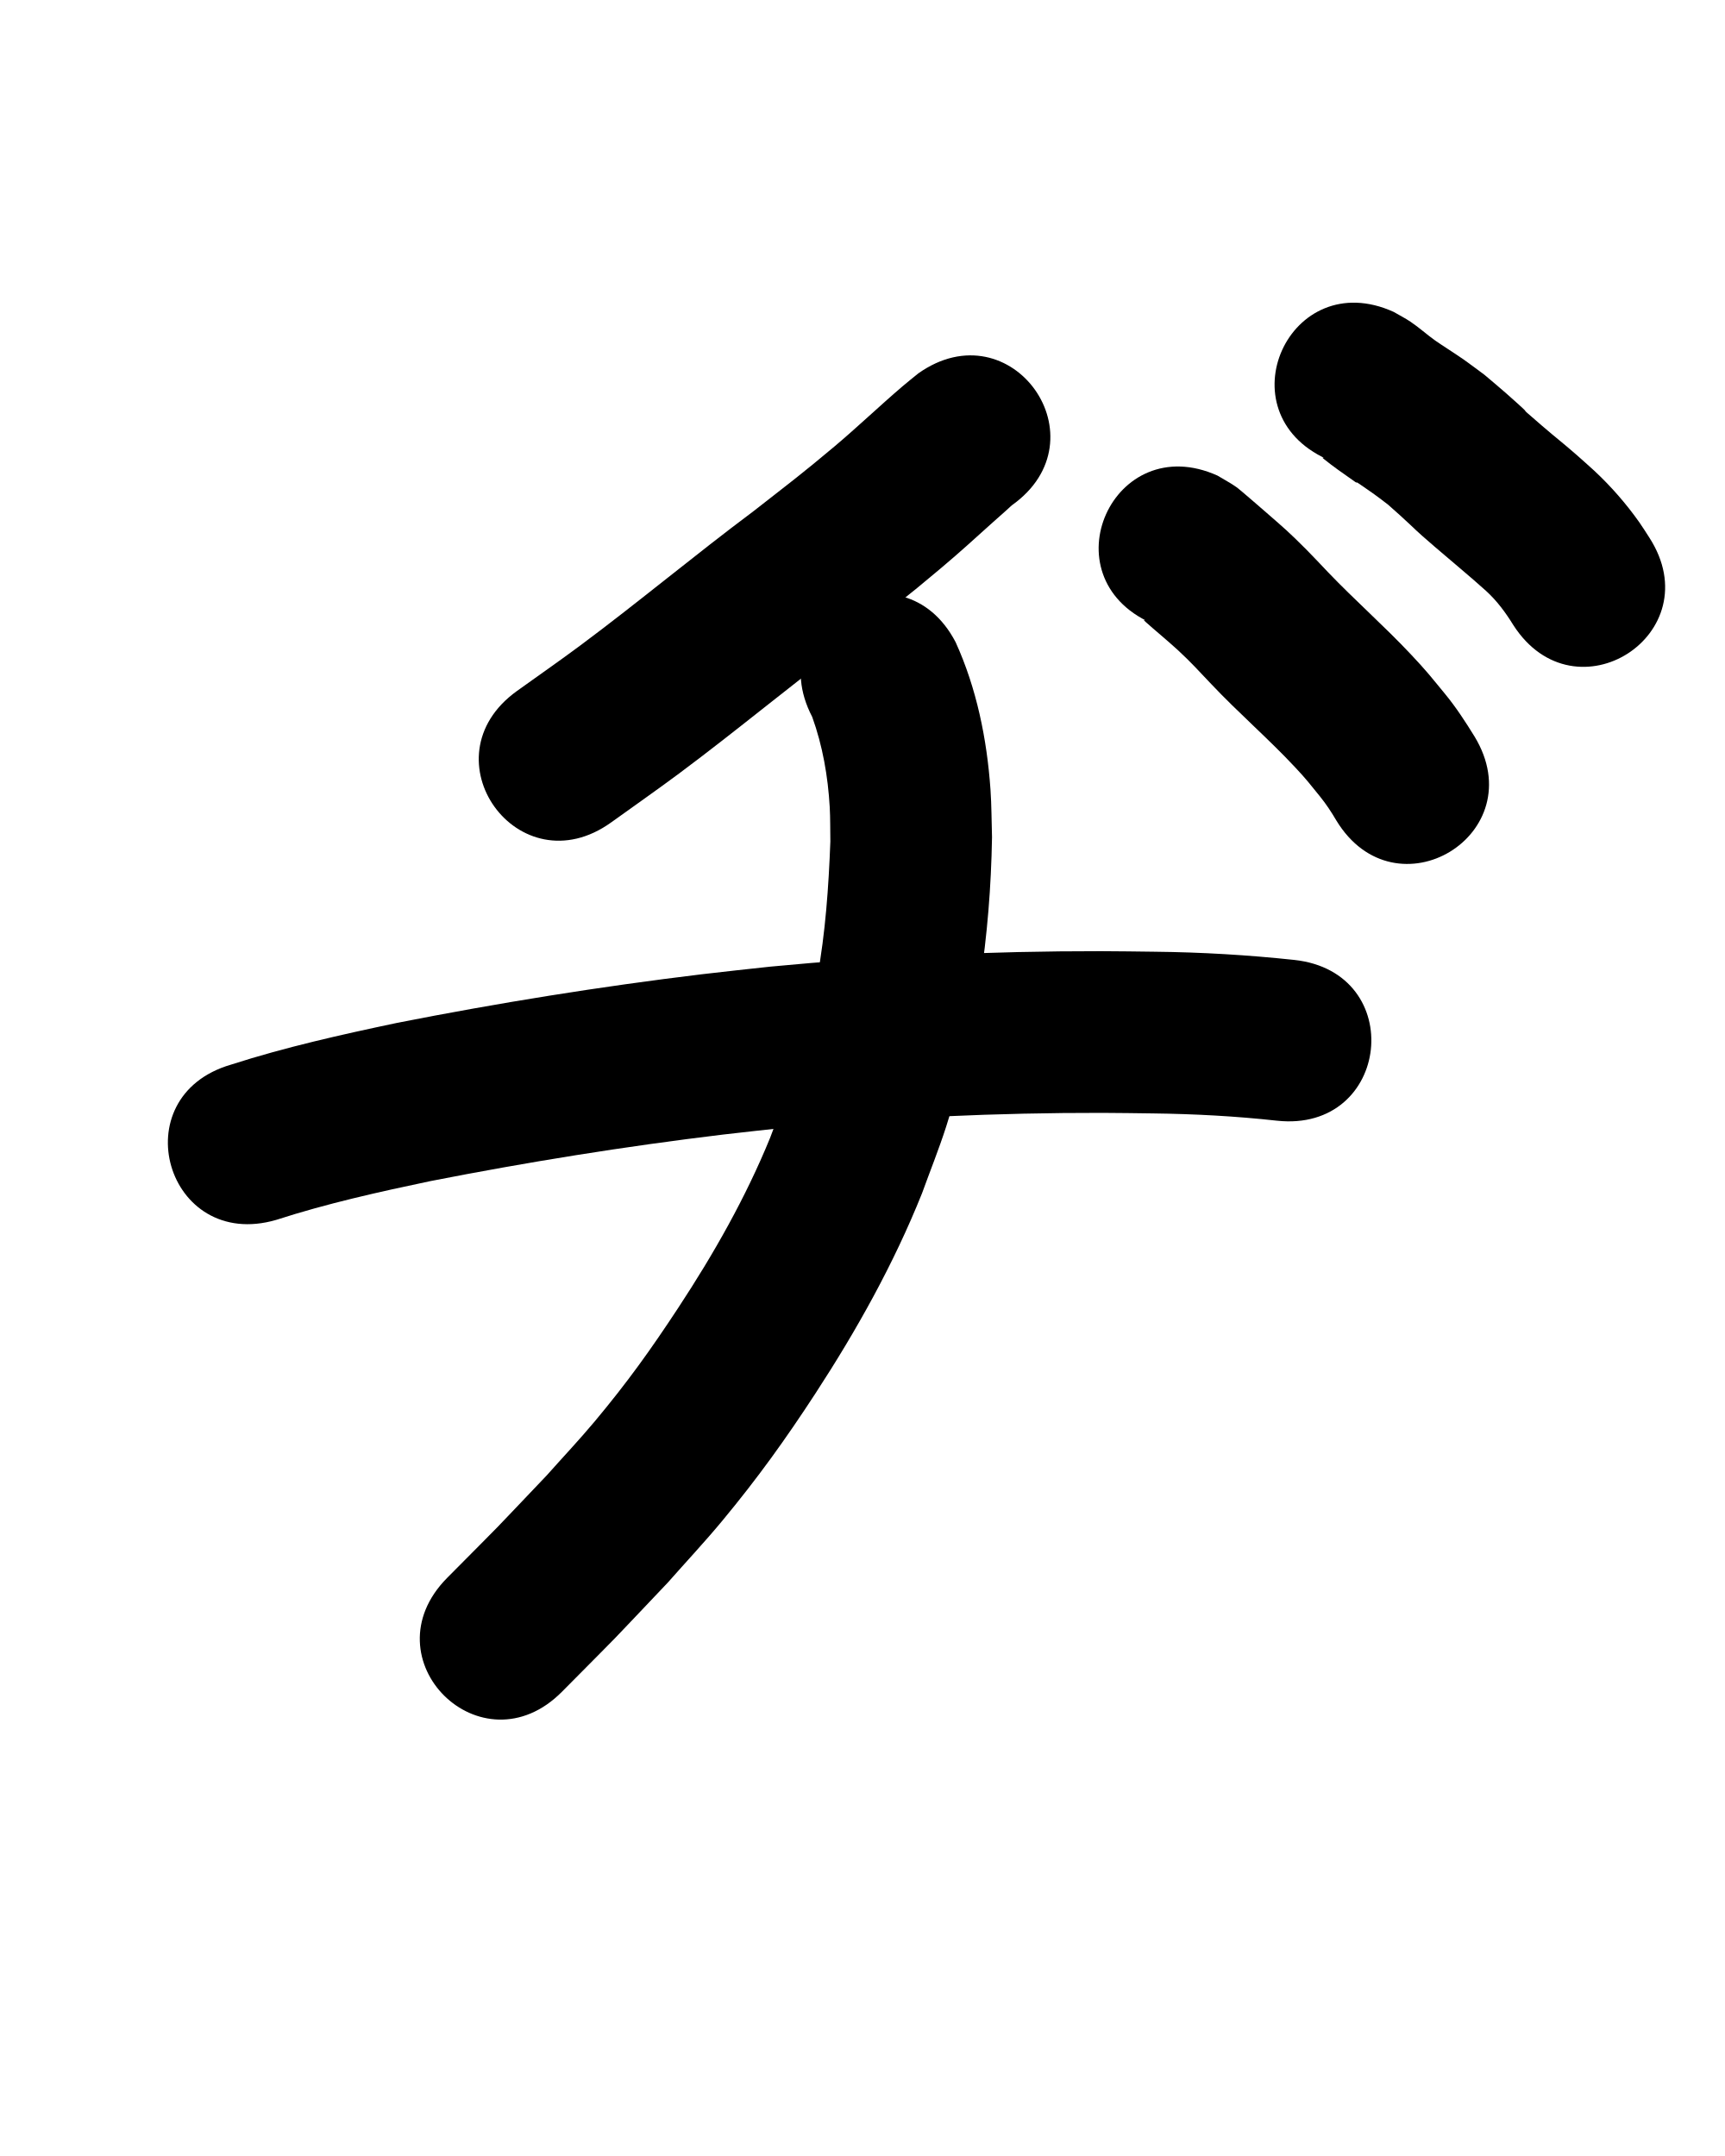
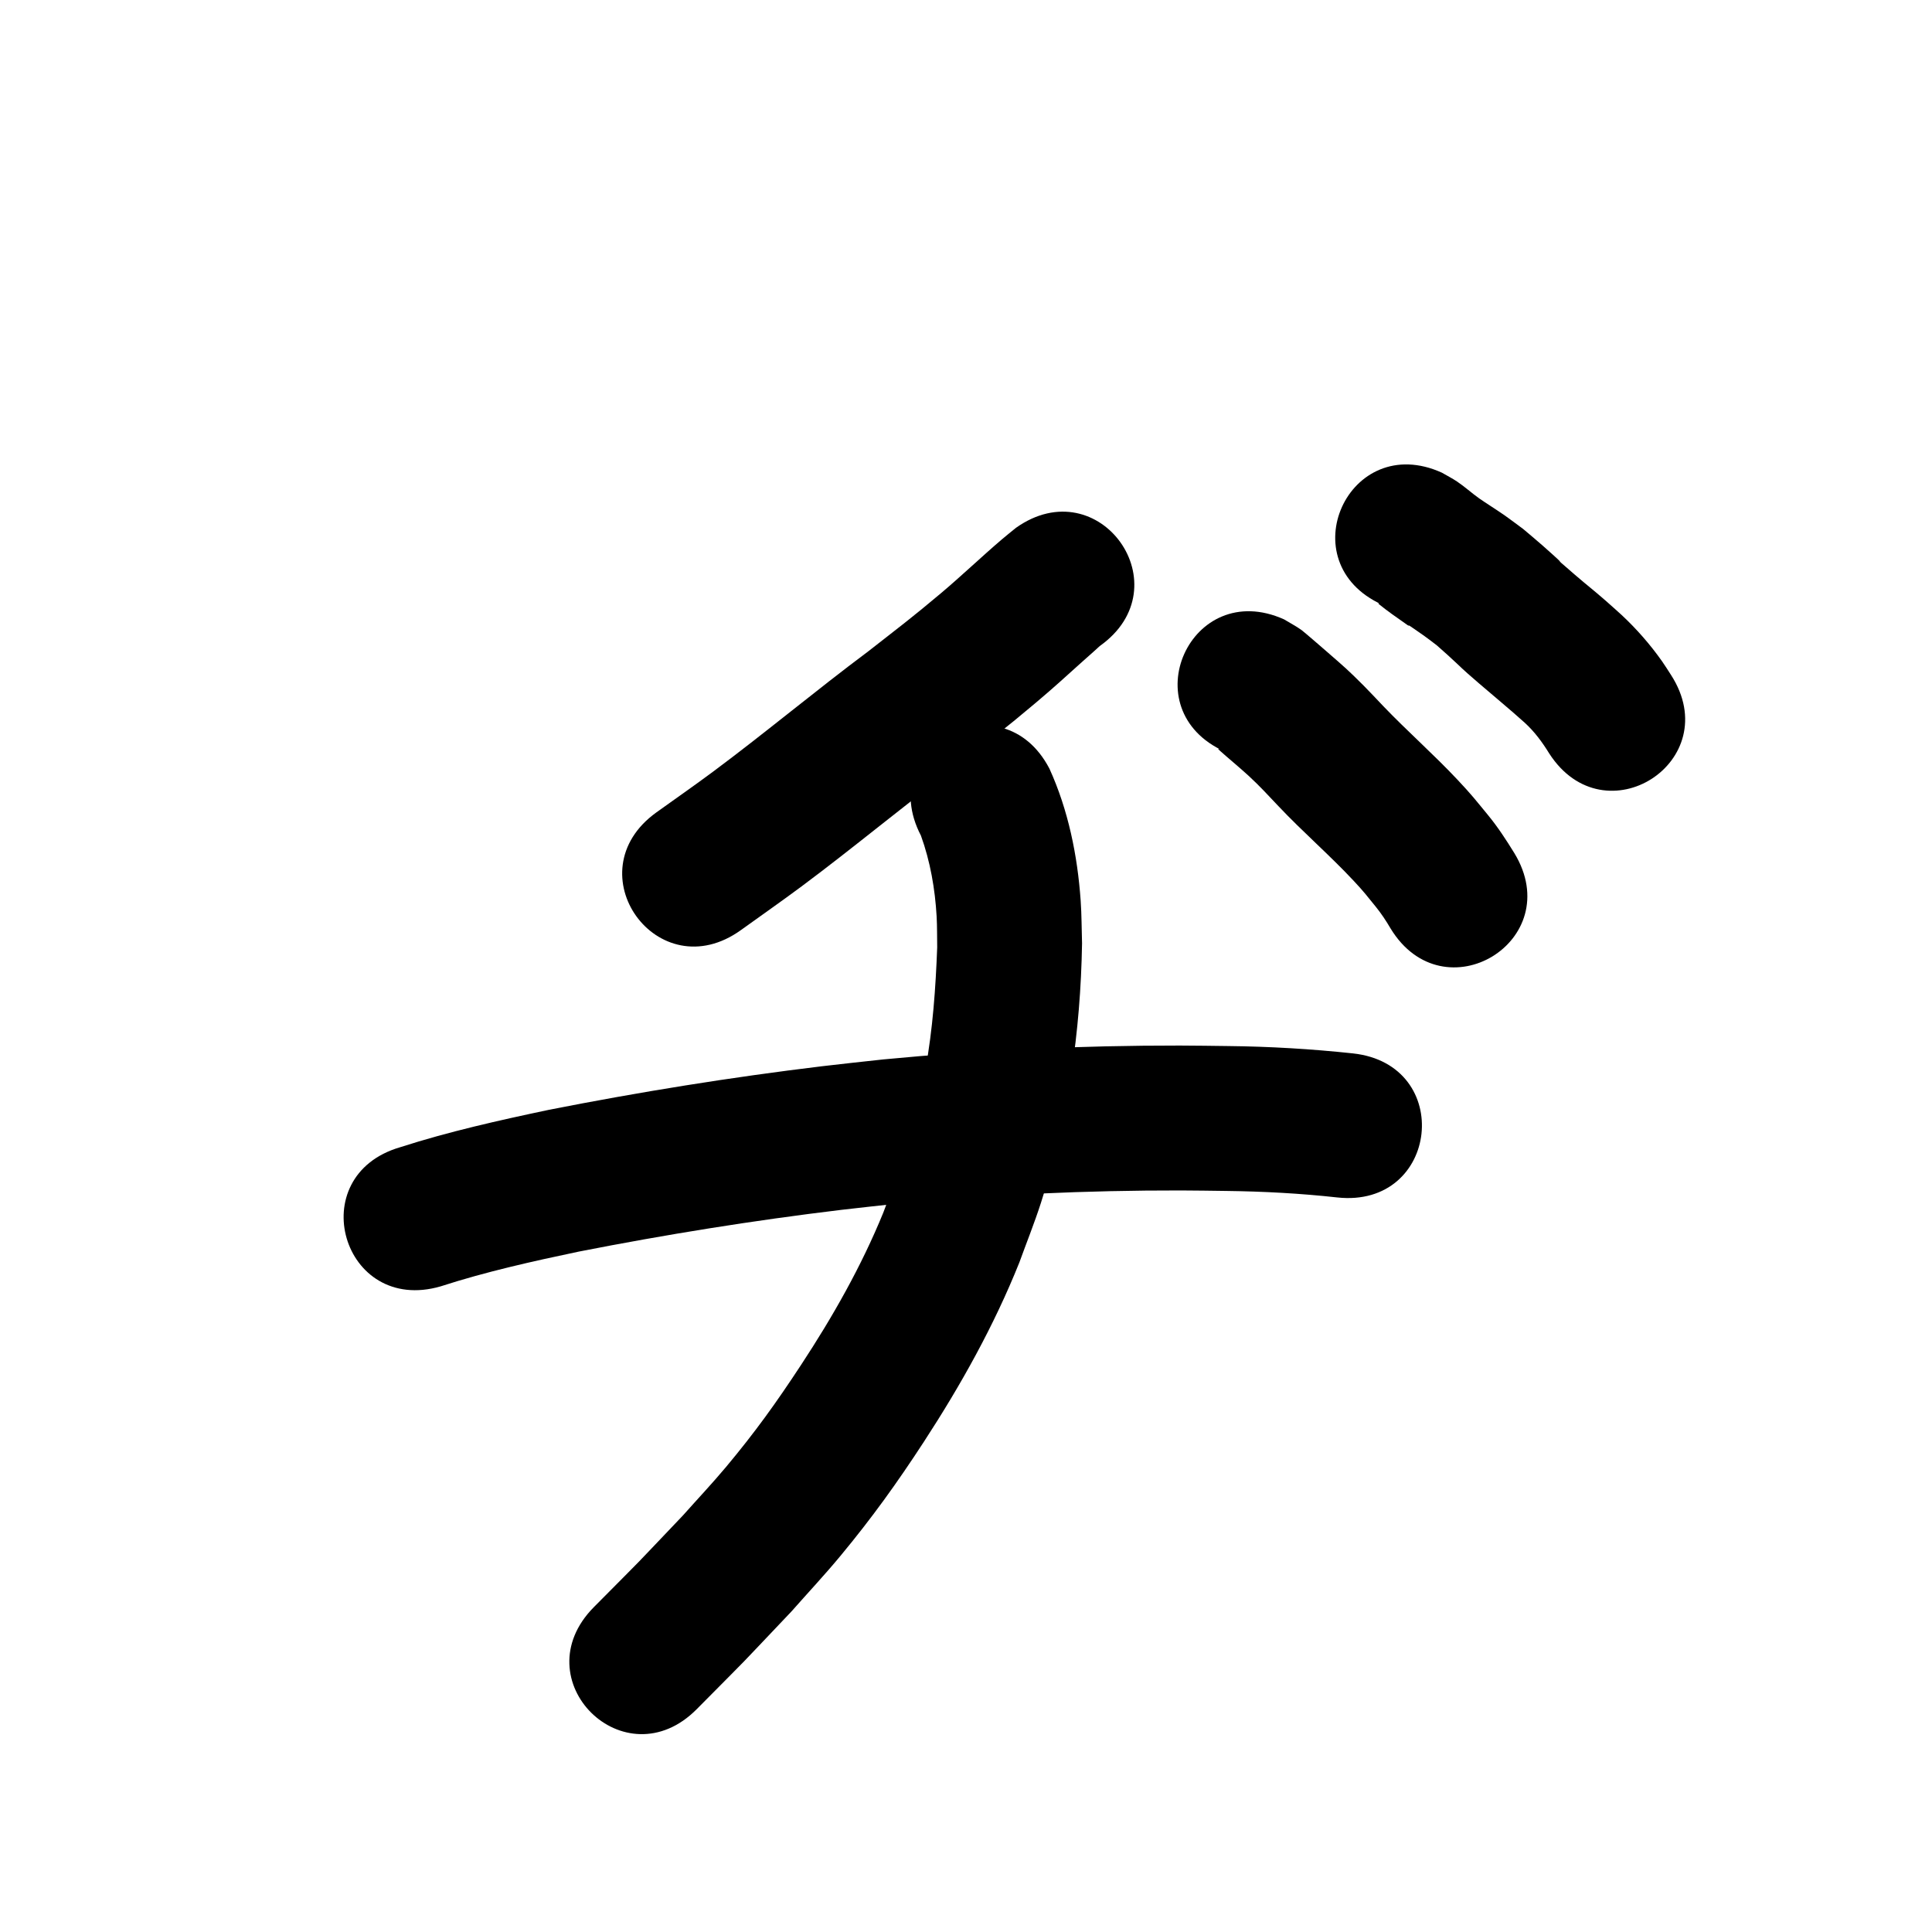
- <svg xmlns="http://www.w3.org/2000/svg" width="800" height="1000">
-   <path d="m 425.874,173.192 c -2.413,1.976 -4.866,3.903 -7.238,5.928 -10.723,9.154 -20.898,18.918 -31.689,28.001 -14.979,12.608 -21.675,17.597 -37.617,30.071 -27.11,20.245 -53.063,41.987 -80.208,62.187 -9.687,7.209 -19.609,14.096 -29.414,21.143 -43.045,30.978 0.764,91.853 43.809,60.875 v 0 c 10.455,-7.532 21.029,-14.901 31.364,-22.596 27.304,-20.329 53.42,-42.191 80.691,-62.563 17.728,-13.894 23.922,-18.473 40.615,-32.547 10.064,-8.485 14.852,-12.997 24.142,-21.32 9.413,-8.433 3.783,-3.271 8.886,-7.972 43.281,-30.647 -0.06,-91.856 -43.341,-61.209 z" />
-   <path d="m 128.098,565.811 c 23.426,-7.582 47.462,-12.94 71.532,-17.994 44.915,-8.816 90.146,-16.092 135.593,-21.568 10.083,-1.215 20.188,-2.237 30.281,-3.355 48.388,-4.592 97.009,-6.794 145.614,-6.719 7.89,0.012 15.779,0.169 23.669,0.254 19.179,0.243 38.327,1.267 57.389,3.369 52.724,5.713 60.804,-68.85 8.08,-74.564 v 0 c -21.491,-2.296 -43.063,-3.576 -64.682,-3.802 -8.329,-0.085 -16.658,-0.247 -24.988,-0.256 -51.192,-0.056 -102.399,2.29 -153.358,7.176 -10.568,1.176 -21.147,2.251 -31.704,3.527 -47.376,5.725 -94.526,13.325 -141.343,22.547 -25.917,5.468 -51.802,11.244 -77.04,19.373 -50.921,14.819 -29.964,86.831 20.957,72.013 z" />
-   <path d="m 376.675,332.515 c 4.84,13.395 7.303,27.606 8.122,41.809 0.307,5.322 0.197,10.661 0.295,15.991 -0.798,21.106 -2.281,42.268 -6.072,63.08 -2.737,15.023 -7.674,34.399 -12.415,48.816 -2.829,8.603 -6.286,16.987 -9.429,25.48 -11.341,27.781 -26.157,53.851 -42.61,78.882 -12.91,19.64 -23.611,34.582 -38.696,52.636 -7.183,8.597 -14.885,16.747 -22.327,25.12 -30.596,32.12 -15.204,16.282 -46.167,47.522 -37.324,37.676 15.958,90.459 53.281,52.783 v 0 c 32.652,-32.975 16.294,-16.117 49.049,-50.6 8.431,-9.562 17.158,-18.872 25.293,-28.687 16.376,-19.758 29.265,-37.692 43.244,-59.147 19.165,-29.416 36.3,-60.1 49.371,-92.749 3.715,-10.259 7.798,-20.393 11.146,-30.778 14.082,-43.683 20.532,-88.55 21.306,-134.341 -0.238,-7.386 -0.194,-14.785 -0.713,-22.157 -1.647,-23.402 -6.423,-46.91 -16.169,-68.323 -24.51,-47.029 -91.02,-12.367 -66.51,34.662 z" />
-   <path d="m 533.881,288.997 c -1.078,-0.483 -2.065,-1.284 -3.235,-1.449 -0.468,-0.066 0.528,0.797 0.877,1.116 2.173,1.988 4.455,3.854 6.674,5.791 2.686,2.345 5.423,4.634 8.039,7.057 6.091,5.643 9.706,9.663 15.481,15.751 12.56,13.312 26.453,25.286 38.953,38.656 5.353,5.726 6.729,7.612 11.449,13.432 2.845,3.514 5.33,7.274 7.608,11.169 27.513,45.338 91.631,6.429 64.118,-38.909 v 0 c -4.21,-6.828 -8.58,-13.552 -13.685,-19.762 -6.851,-8.316 -8.186,-10.194 -15.842,-18.343 -12.324,-13.117 -25.867,-25 -38.314,-37.994 -3.348,-3.498 -6.626,-7.063 -10.043,-10.493 -8.405,-8.437 -10.223,-9.892 -18.628,-17.229 -1.866,-1.629 -12.407,-10.775 -13.632,-11.656 -2.886,-2.074 -6.065,-3.705 -9.097,-5.558 -48.38,-21.722 -79.1,46.698 -30.72,68.42 z" />
-   <path d="m 615.344,212.964 c -0.616,-0.237 -1.193,-0.79 -1.848,-0.71 -0.37,0.045 0.44,0.614 0.731,0.847 2.034,1.631 4.109,3.213 6.228,4.731 18.925,13.559 -1.357,-1.43 16.862,11.409 2.195,1.547 4.292,3.229 6.438,4.844 1.879,1.675 3.779,3.327 5.638,5.025 9.618,8.786 4.963,4.953 16.019,14.508 7.918,6.843 16.003,13.44 23.774,20.453 5.068,4.618 9.092,10.072 12.66,15.876 28.676,44.612 91.766,4.058 63.091,-40.554 v 0 c -1.564,-2.386 -3.045,-4.829 -4.691,-7.158 -6.136,-8.68 -13.142,-16.687 -20.917,-23.939 -2.686,-2.407 -5.338,-4.852 -8.057,-7.221 -7.355,-6.407 -8.855,-7.339 -16.178,-13.644 -16.268,-14.005 1.229,0.782 -16.585,-15.003 -3.286,-2.912 -6.682,-5.697 -10.023,-8.546 -3.182,-2.344 -6.317,-4.755 -9.547,-7.033 -2.527,-1.783 -5.146,-3.432 -7.719,-5.148 -1.841,-1.229 -3.713,-2.411 -5.522,-3.686 -3.953,-2.788 -7.531,-6.094 -11.549,-8.788 -2.509,-1.682 -5.219,-3.045 -7.828,-4.567 -48.298,-21.904 -79.276,46.399 -30.978,68.304 z" />
+ <svg xmlns="http://www.w3.org/2000/svg" width="1000" height="1000">
+   <path d="m 525.874,273.192 c -2.413,1.976 -4.866,3.903 -7.238,5.928 -10.723,9.154 -20.898,18.918 -31.689,28.001 -14.979,12.608 -21.675,17.597 -37.617,30.071 -27.11,20.245 -53.063,41.987 -80.208,62.187 -9.687,7.209 -19.609,14.096 -29.414,21.143 -43.045,30.978 0.764,91.853 43.809,60.875 v 0 c 10.455,-7.532 21.029,-14.901 31.364,-22.596 27.304,-20.329 53.42,-42.191 80.691,-62.563 17.728,-13.894 23.922,-18.473 40.615,-32.547 10.064,-8.485 14.852,-12.997 24.142,-21.32 9.413,-8.433 3.783,-3.271 8.886,-7.972 43.281,-30.647 -0.06,-91.856 -43.341,-61.209 z" />
+   <path d="m 228.098,665.811 c 23.426,-7.582 47.462,-12.94 71.532,-17.994 44.915,-8.816 90.146,-16.092 135.593,-21.568 10.083,-1.215 20.188,-2.237 30.281,-3.355 48.388,-4.592 97.009,-6.794 145.614,-6.719 7.89,0.012 15.779,0.169 23.669,0.254 19.179,0.243 38.327,1.267 57.389,3.369 52.724,5.713 60.804,-68.85 8.08,-74.564 v 0 c -21.491,-2.296 -43.063,-3.576 -64.682,-3.802 -8.329,-0.085 -16.658,-0.247 -24.988,-0.256 -51.192,-0.056 -102.399,2.29 -153.358,7.176 -10.568,1.176 -21.147,2.251 -31.704,3.527 -47.376,5.725 -94.526,13.325 -141.343,22.547 -25.917,5.468 -51.802,11.244 -77.04,19.373 -50.921,14.819 -29.964,86.831 20.957,72.013 z" />
+   <path d="m 476.675,432.515 c 4.84,13.395 7.303,27.606 8.122,41.809 0.307,5.322 0.197,10.661 0.295,15.991 -0.798,21.106 -2.281,42.268 -6.072,63.08 -2.737,15.023 -7.674,34.399 -12.415,48.816 -2.829,8.603 -6.286,16.987 -9.429,25.48 -11.341,27.781 -26.157,53.851 -42.61,78.882 -12.91,19.64 -23.611,34.582 -38.696,52.636 -7.183,8.597 -14.885,16.747 -22.327,25.12 -30.596,32.12 -15.204,16.282 -46.167,47.522 -37.324,37.676 15.958,90.459 53.281,52.783 v 0 c 32.652,-32.975 16.294,-16.117 49.049,-50.6 8.431,-9.562 17.158,-18.872 25.293,-28.687 16.376,-19.758 29.265,-37.692 43.244,-59.147 19.165,-29.416 36.3,-60.1 49.371,-92.749 3.715,-10.259 7.798,-20.393 11.146,-30.778 14.082,-43.683 20.532,-88.55 21.306,-134.341 -0.238,-7.386 -0.194,-14.785 -0.713,-22.157 -1.647,-23.402 -6.423,-46.91 -16.169,-68.323 -24.51,-47.029 -91.02,-12.367 -66.51,34.662 z" />
+   <path d="m 633.881,388.997 c -1.078,-0.483 -2.065,-1.284 -3.235,-1.449 -0.468,-0.066 0.528,0.797 0.877,1.116 2.173,1.988 4.455,3.854 6.674,5.791 2.686,2.345 5.423,4.634 8.039,7.057 6.091,5.643 9.706,9.663 15.481,15.751 12.56,13.312 26.453,25.286 38.953,38.656 5.353,5.726 6.729,7.612 11.449,13.432 2.845,3.514 5.33,7.274 7.608,11.169 27.513,45.338 91.631,6.429 64.118,-38.909 v 0 c -4.21,-6.828 -8.58,-13.552 -13.685,-19.762 -6.851,-8.316 -8.186,-10.194 -15.842,-18.343 -12.324,-13.117 -25.867,-25 -38.314,-37.994 -3.348,-3.498 -6.626,-7.063 -10.043,-10.493 -8.405,-8.437 -10.223,-9.892 -18.628,-17.229 -1.866,-1.629 -12.407,-10.775 -13.632,-11.656 -2.886,-2.074 -6.065,-3.705 -9.097,-5.558 -48.38,-21.722 -79.1,46.698 -30.72,68.42 z" />
+   <path d="m 715.344,312.964 c -0.616,-0.237 -1.193,-0.79 -1.848,-0.71 -0.37,0.045 0.44,0.614 0.731,0.847 2.034,1.631 4.109,3.213 6.228,4.731 18.925,13.559 -1.357,-1.43 16.862,11.409 2.195,1.547 4.292,3.229 6.438,4.844 1.879,1.675 3.779,3.327 5.638,5.025 9.618,8.786 4.963,4.953 16.019,14.508 7.918,6.843 16.003,13.44 23.774,20.453 5.068,4.618 9.092,10.072 12.66,15.876 28.676,44.612 91.766,4.058 63.091,-40.554 v 0 c -1.564,-2.386 -3.045,-4.829 -4.691,-7.158 -6.136,-8.68 -13.142,-16.687 -20.917,-23.939 -2.686,-2.407 -5.338,-4.852 -8.057,-7.221 -7.355,-6.407 -8.855,-7.339 -16.178,-13.644 -16.268,-14.005 1.229,0.782 -16.585,-15.003 -3.286,-2.912 -6.682,-5.697 -10.023,-8.546 -3.182,-2.344 -6.317,-4.755 -9.547,-7.033 -2.527,-1.783 -5.146,-3.432 -7.719,-5.148 -1.841,-1.229 -3.713,-2.411 -5.522,-3.686 -3.953,-2.788 -7.531,-6.094 -11.549,-8.788 -2.509,-1.682 -5.219,-3.045 -7.828,-4.567 -48.298,-21.904 -79.276,46.399 -30.978,68.304 z" />
</svg>
